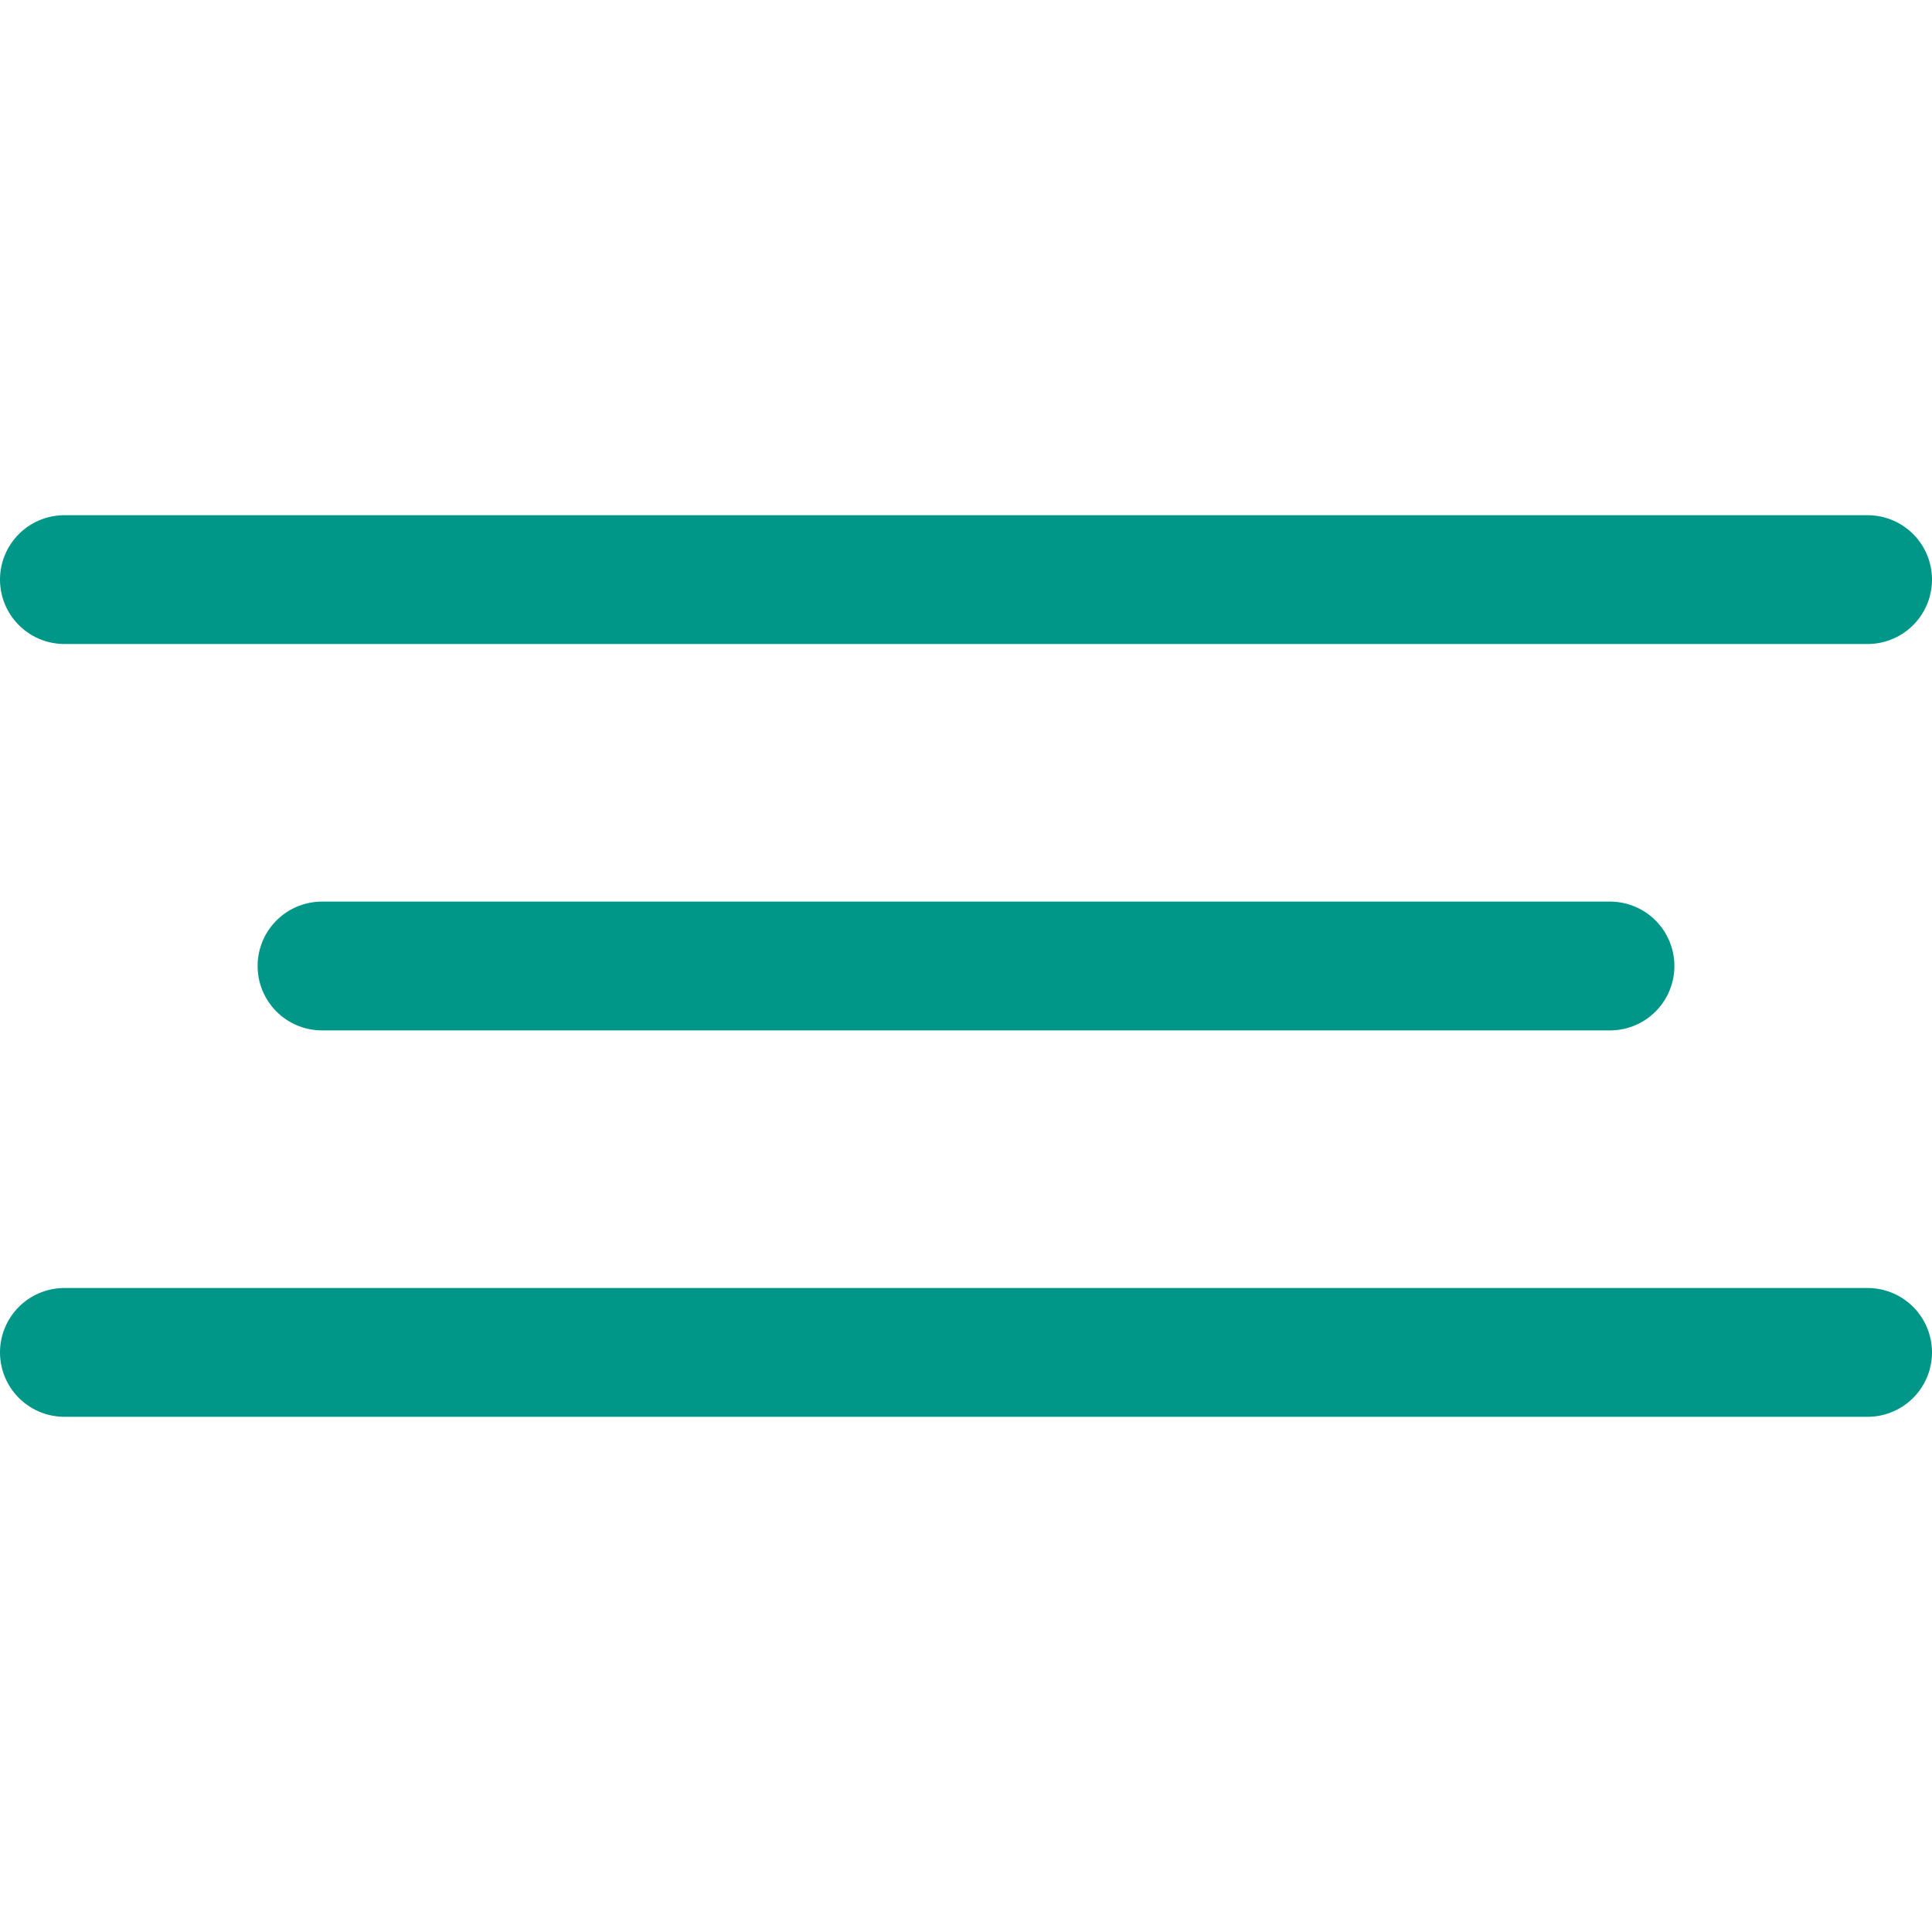
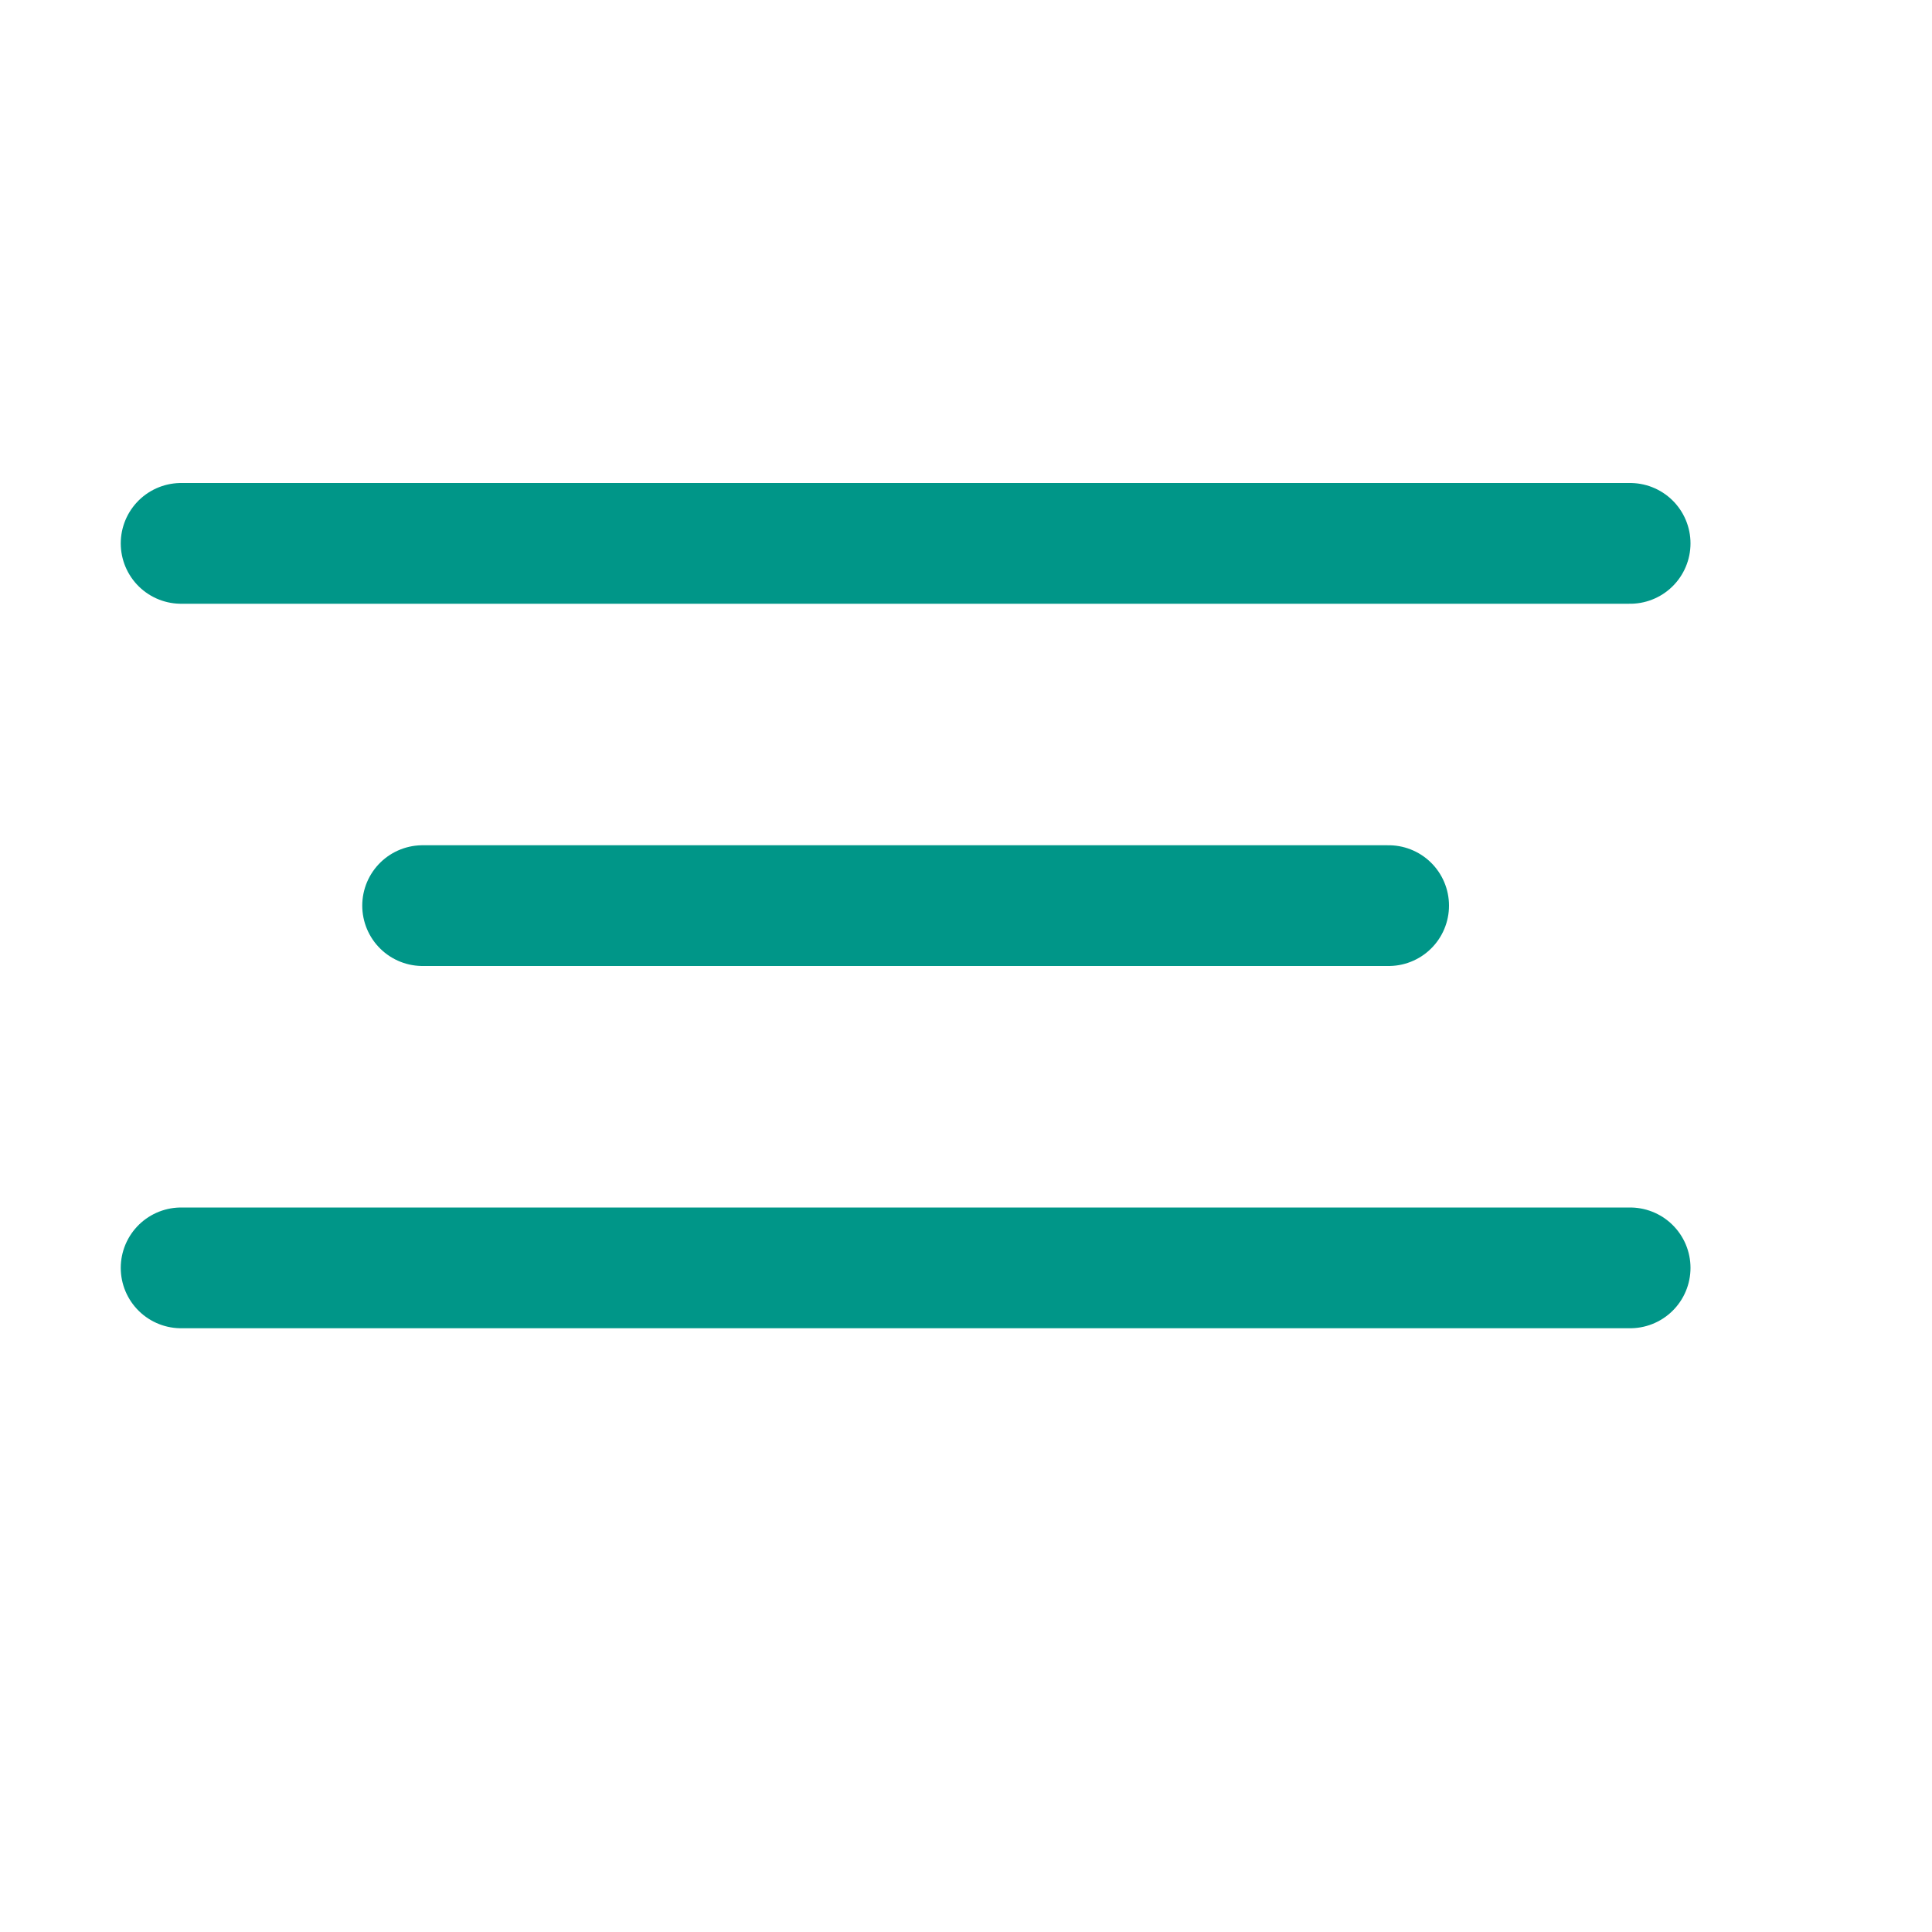
- <svg xmlns="http://www.w3.org/2000/svg" viewBox="0 0 15 15">
-   <line x1="0.5" y1="4.5" x2="14.5" y2="4.5" style="fill:none;stroke:#009688;stroke-linecap:round;stroke-linejoin:round" />
-   <line x1="2.5" y1="7.5" x2="12.5" y2="7.5" style="fill:none;stroke:#009688;stroke-linecap:round;stroke-linejoin:round" />
-   <line x1="0.5" y1="10.5" x2="14.5" y2="10.5" style="fill:none;stroke:#009688;stroke-linecap:round;stroke-linejoin:round" />
+ <svg xmlns="http://www.w3.org/2000/svg" viewBox="0 0 16 16">
+   <line x1="1.5" y1="4.5" x2="13.5" y2="4.5" style="fill:none;stroke:#009688;stroke-linecap:round;stroke-linejoin:round" />
+   <line x1="3.5" y1="7.5" x2="11.5" y2="7.5" style="fill:none;stroke:#009688;stroke-linecap:round;stroke-linejoin:round" />
+   <line x1="1.5" y1="10.5" x2="13.5" y2="10.5" style="fill:none;stroke:#009688;stroke-linecap:round;stroke-linejoin:round" />
</svg>
